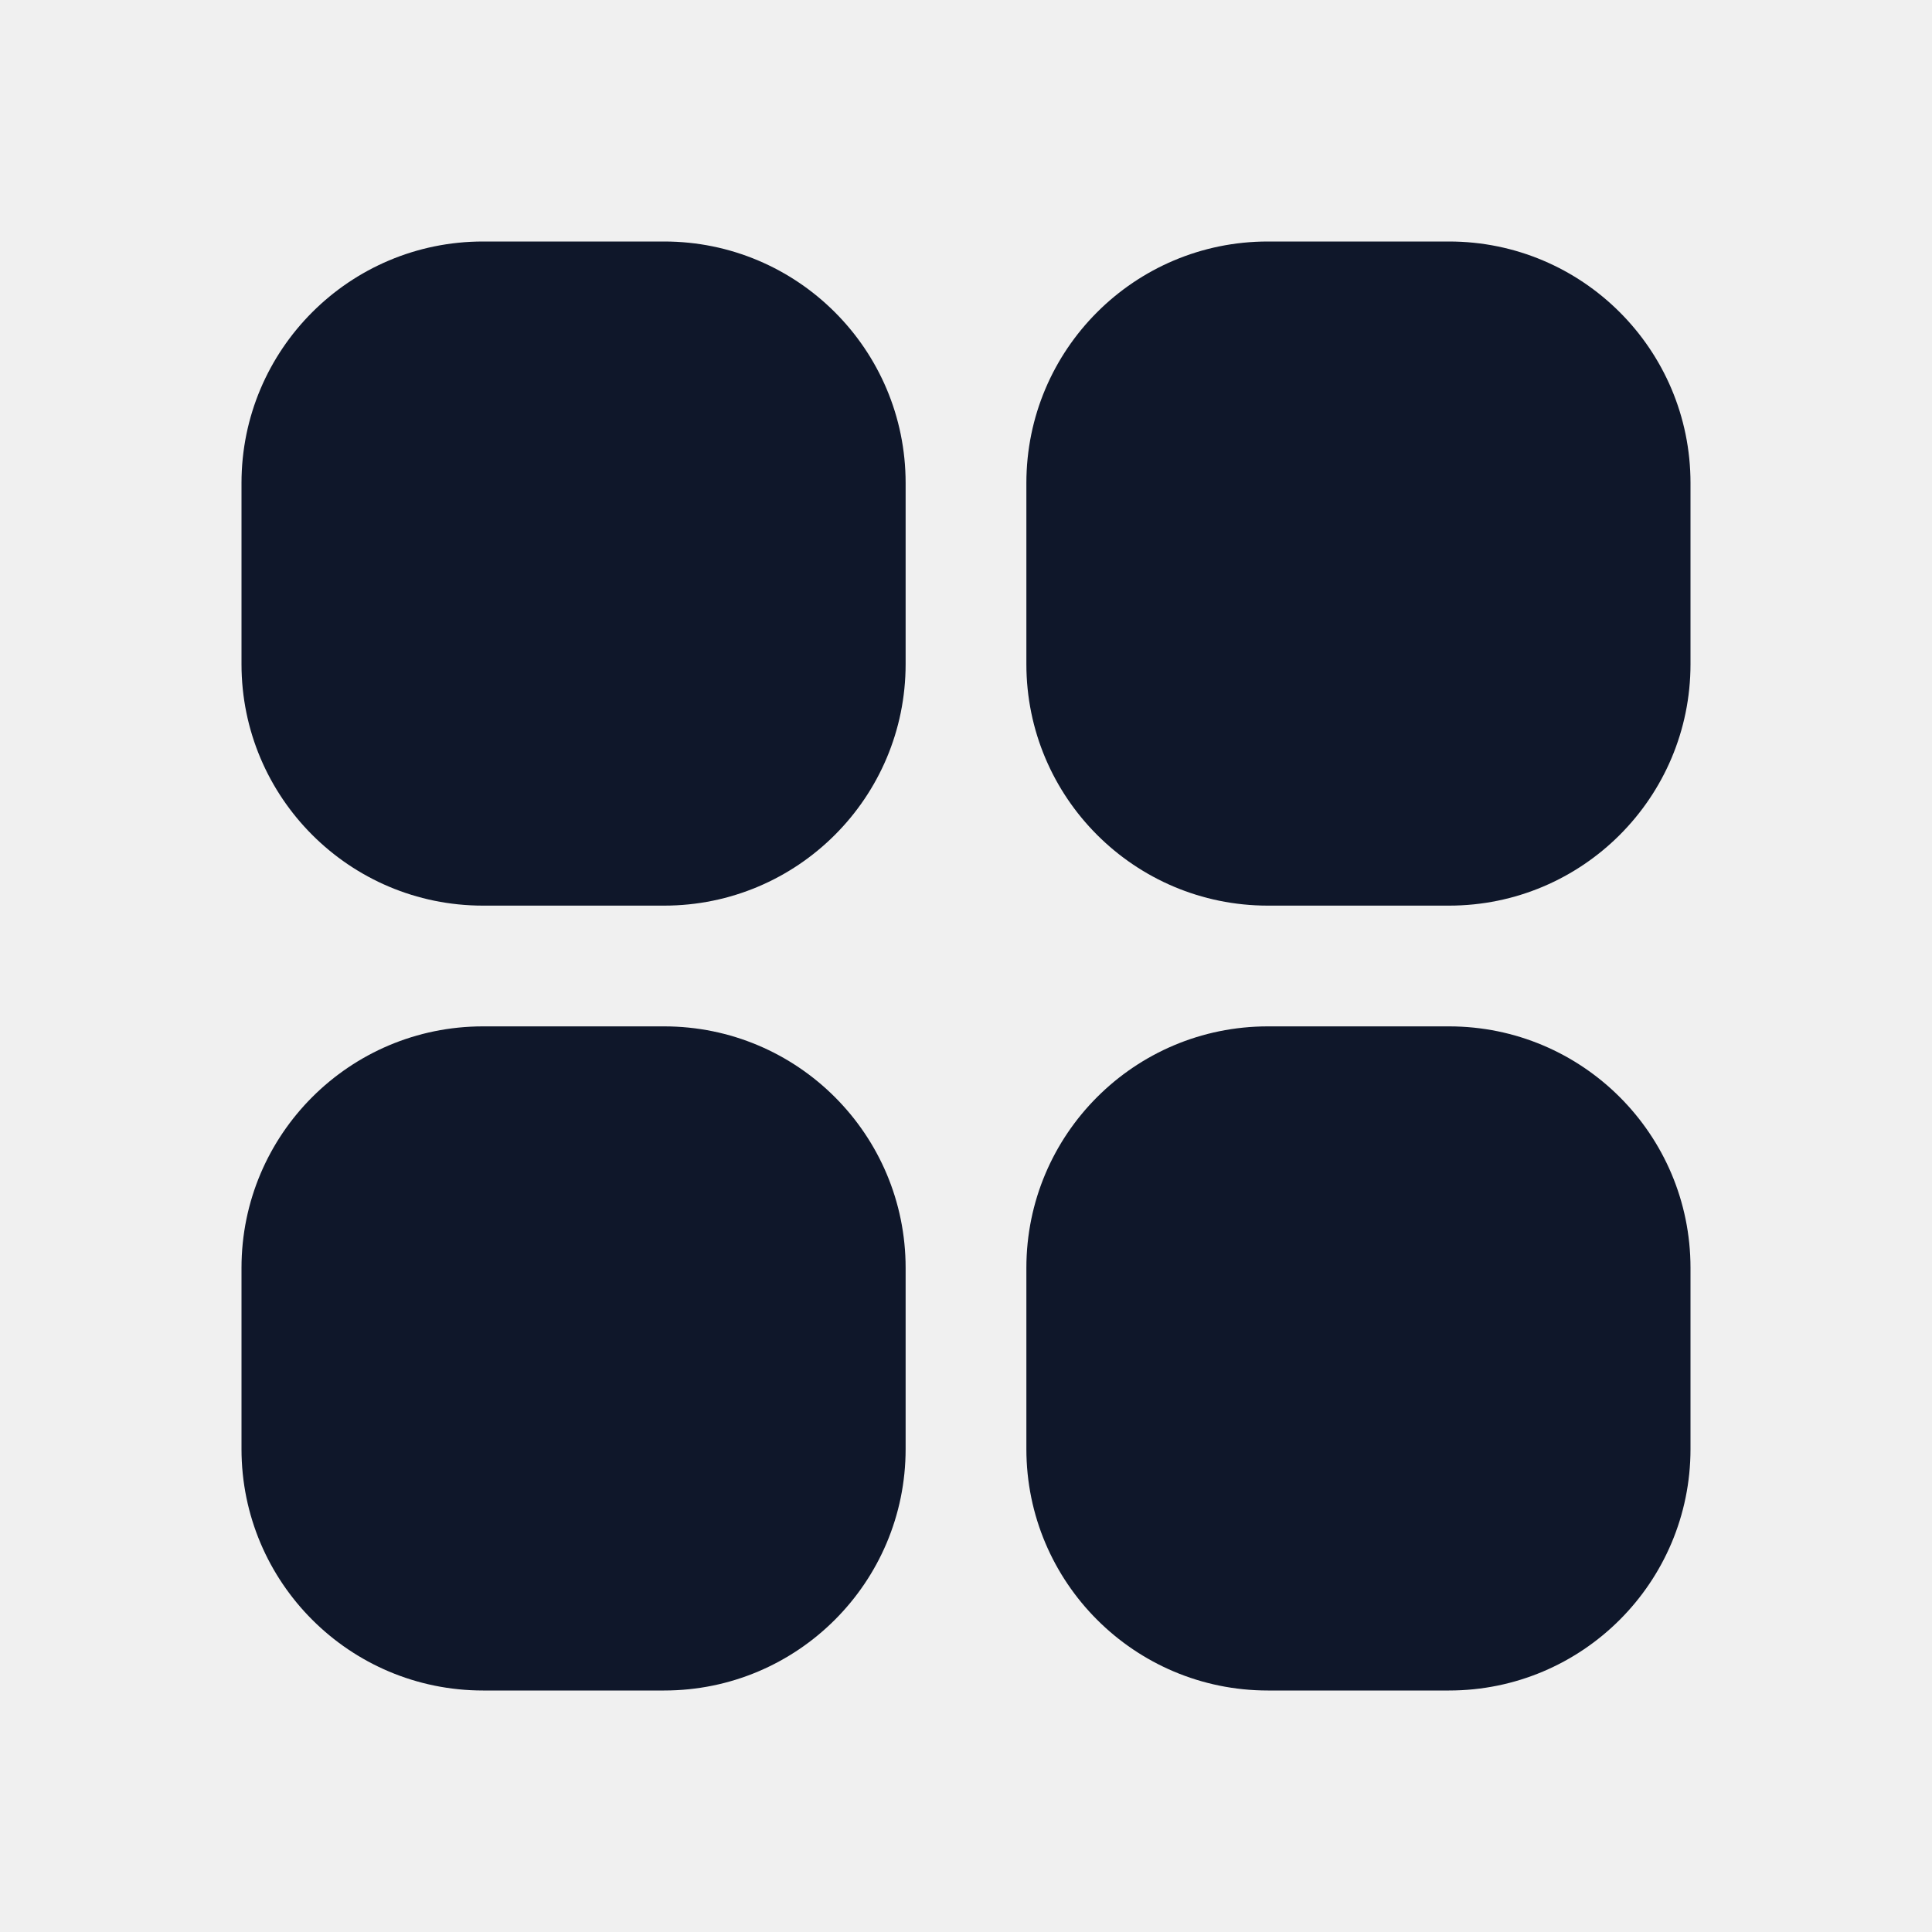
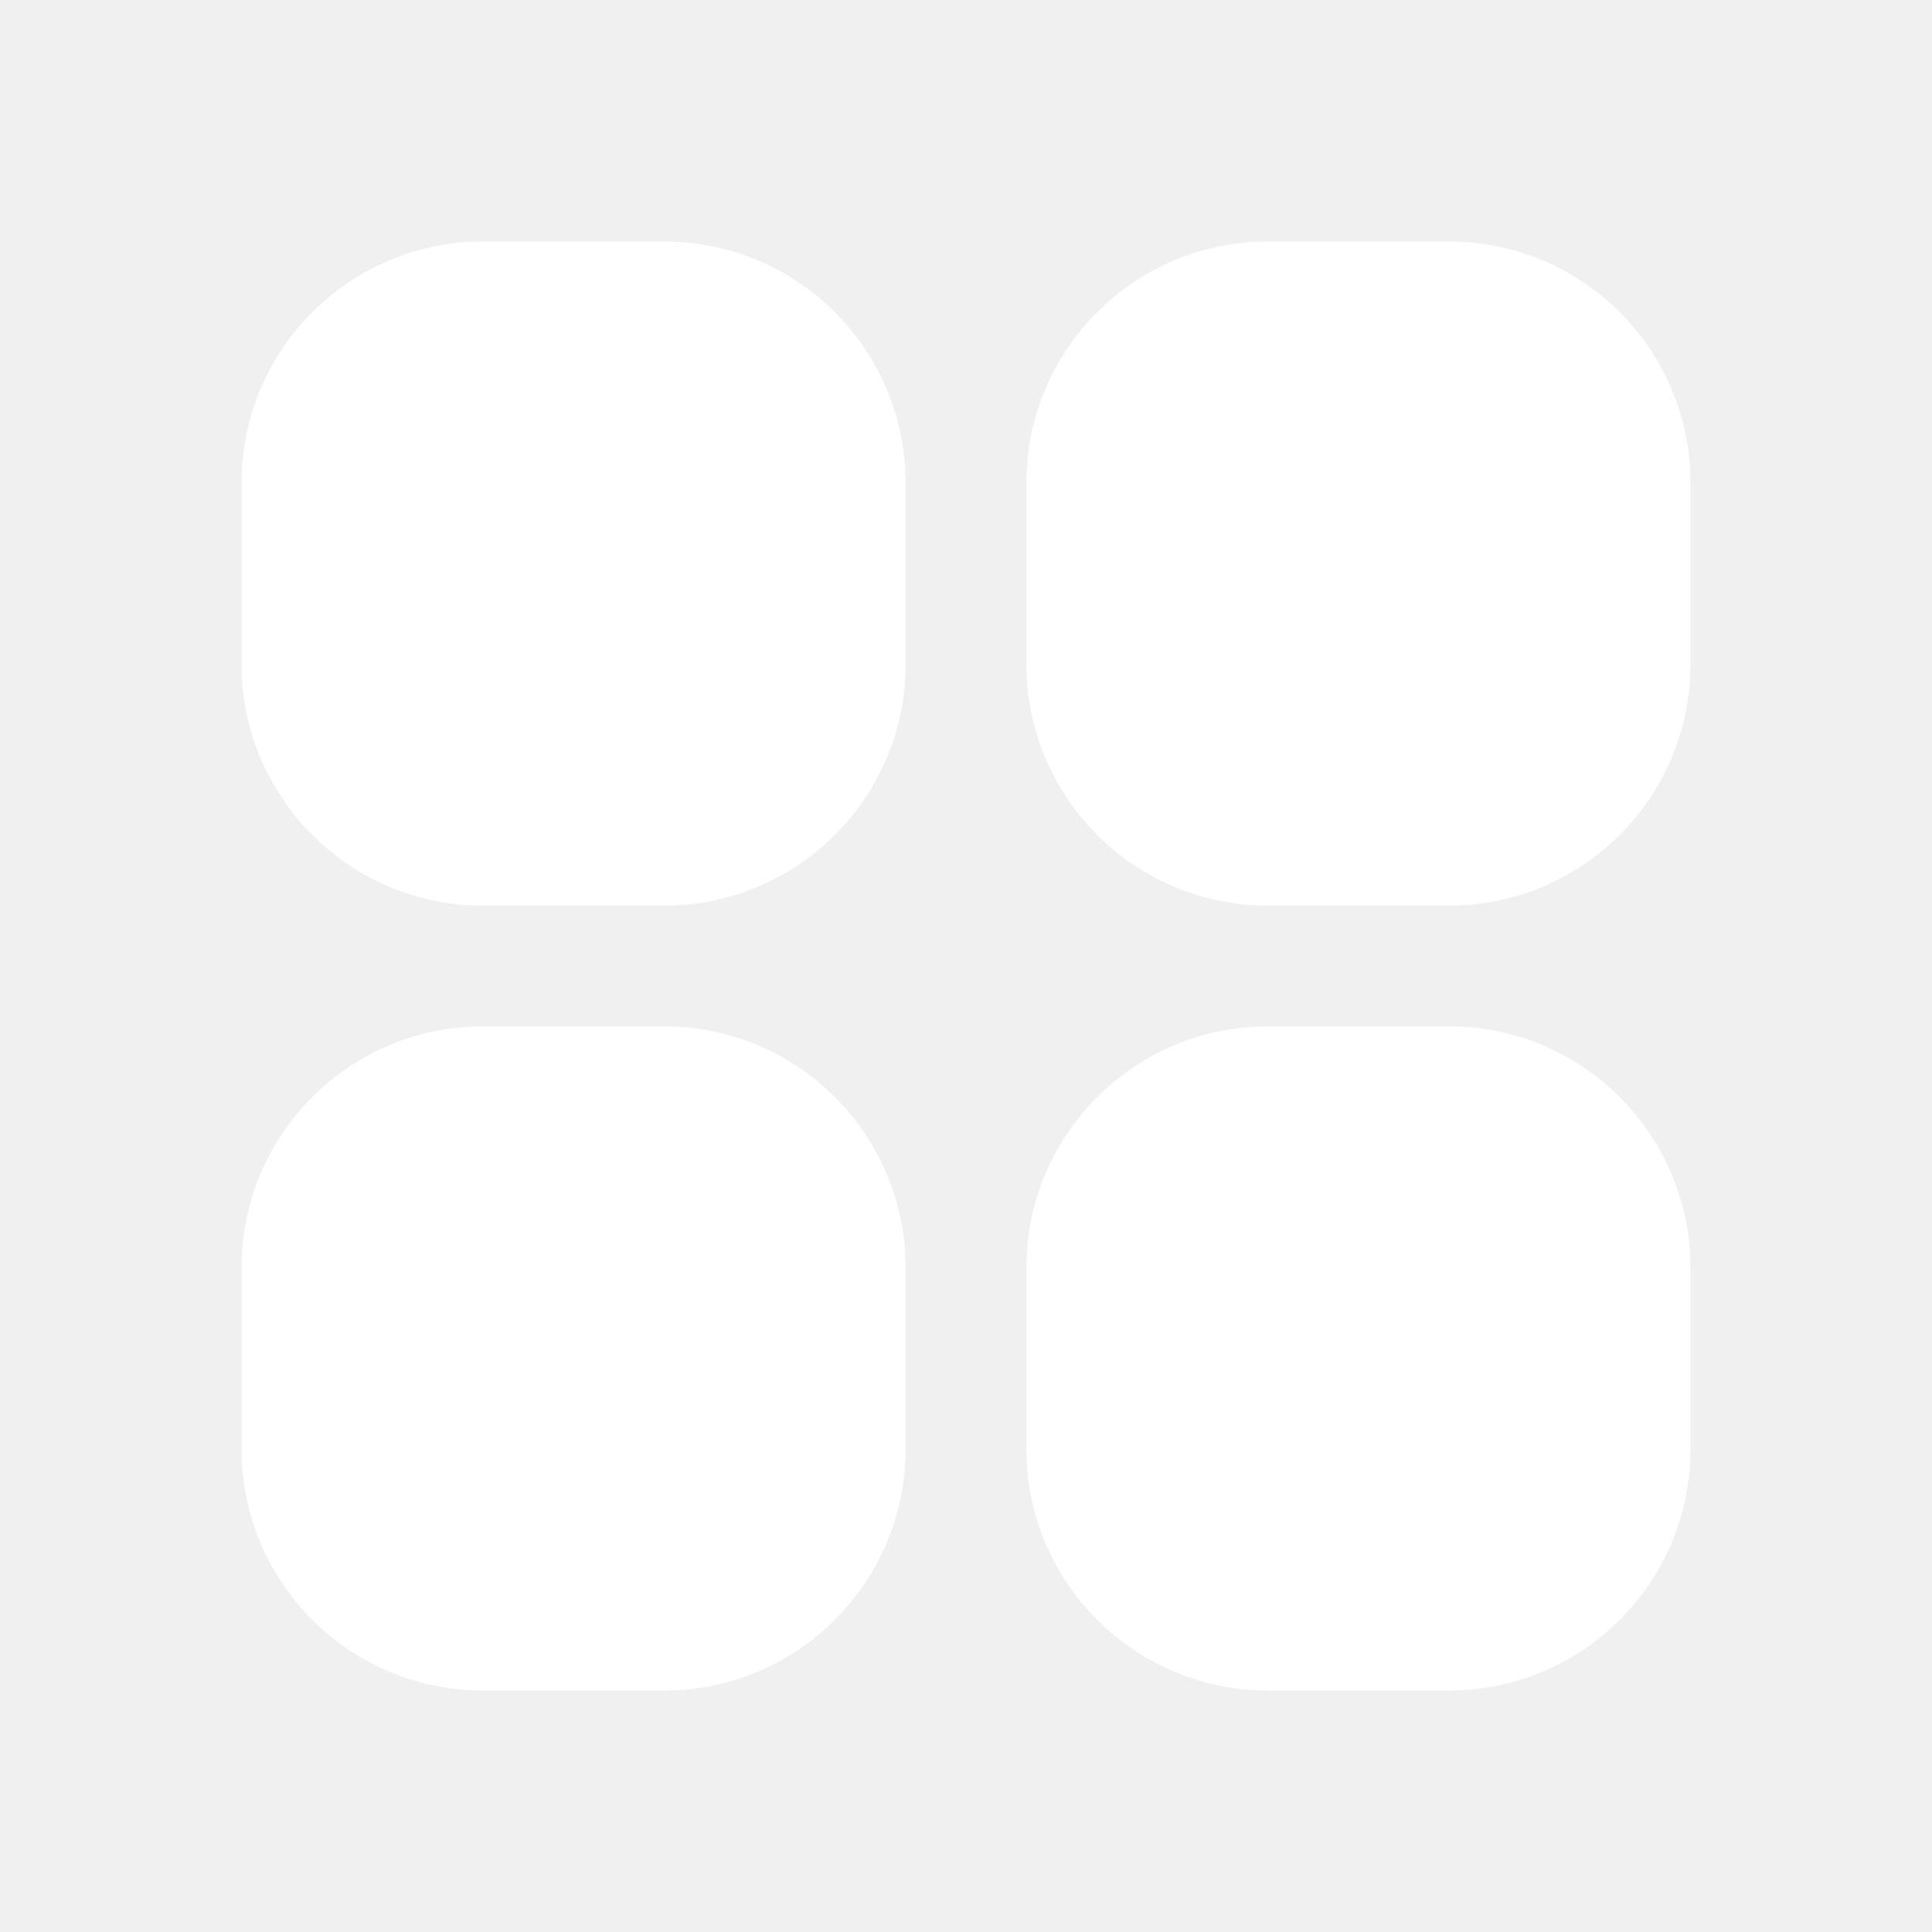
<svg xmlns="http://www.w3.org/2000/svg" width="24" height="24" viewBox="0 0 24 24" fill="none">
-   <path fill-rule="evenodd" clip-rule="evenodd" d="M3 6C3 4.343 4.343 3 6 3H8.25C9.907 3 11.25 4.343 11.25 6V8.25C11.25 9.907 9.907 11.25 8.25 11.25H6C4.343 11.25 3 9.907 3 8.25V6ZM12.75 6C12.75 4.343 14.093 3 15.75 3H18C19.657 3 21 4.343 21 6V8.25C21 9.907 19.657 11.25 18 11.25H15.75C14.093 11.25 12.75 9.907 12.75 8.25V6ZM3 15.75C3 14.093 4.343 12.75 6 12.75H8.25C9.907 12.75 11.25 14.093 11.25 15.75V18C11.25 19.657 9.907 21 8.25 21H6C4.343 21 3 19.657 3 18V15.75ZM12.75 15.75C12.75 14.093 14.093 12.75 15.75 12.75H18C19.657 12.75 21 14.093 21 15.75V18C21 19.657 19.657 21 18 21H15.75C14.093 21 12.75 19.657 12.75 18V15.75Z" fill="#0F172A" />
+   <path fill-rule="evenodd" clip-rule="evenodd" d="M3 6C3 4.343 4.343 3 6 3H8.25C9.907 3 11.25 4.343 11.25 6V8.25C11.25 9.907 9.907 11.25 8.25 11.25H6C4.343 11.25 3 9.907 3 8.25V6ZM12.75 6C12.75 4.343 14.093 3 15.75 3H18C19.657 3 21 4.343 21 6V8.25C21 9.907 19.657 11.25 18 11.25H15.75C14.093 11.25 12.75 9.907 12.75 8.25V6ZM3 15.75C3 14.093 4.343 12.75 6 12.75H8.25C9.907 12.75 11.25 14.093 11.25 15.75V18C11.25 19.657 9.907 21 8.25 21H6C4.343 21 3 19.657 3 18V15.75ZM12.75 15.75C12.75 14.093 14.093 12.75 15.75 12.75H18C19.657 12.75 21 14.093 21 15.75V18C21 19.657 19.657 21 18 21H15.75C14.093 21 12.75 19.657 12.75 18V15.75Z" fill="#FFFFFF" />
</svg>
